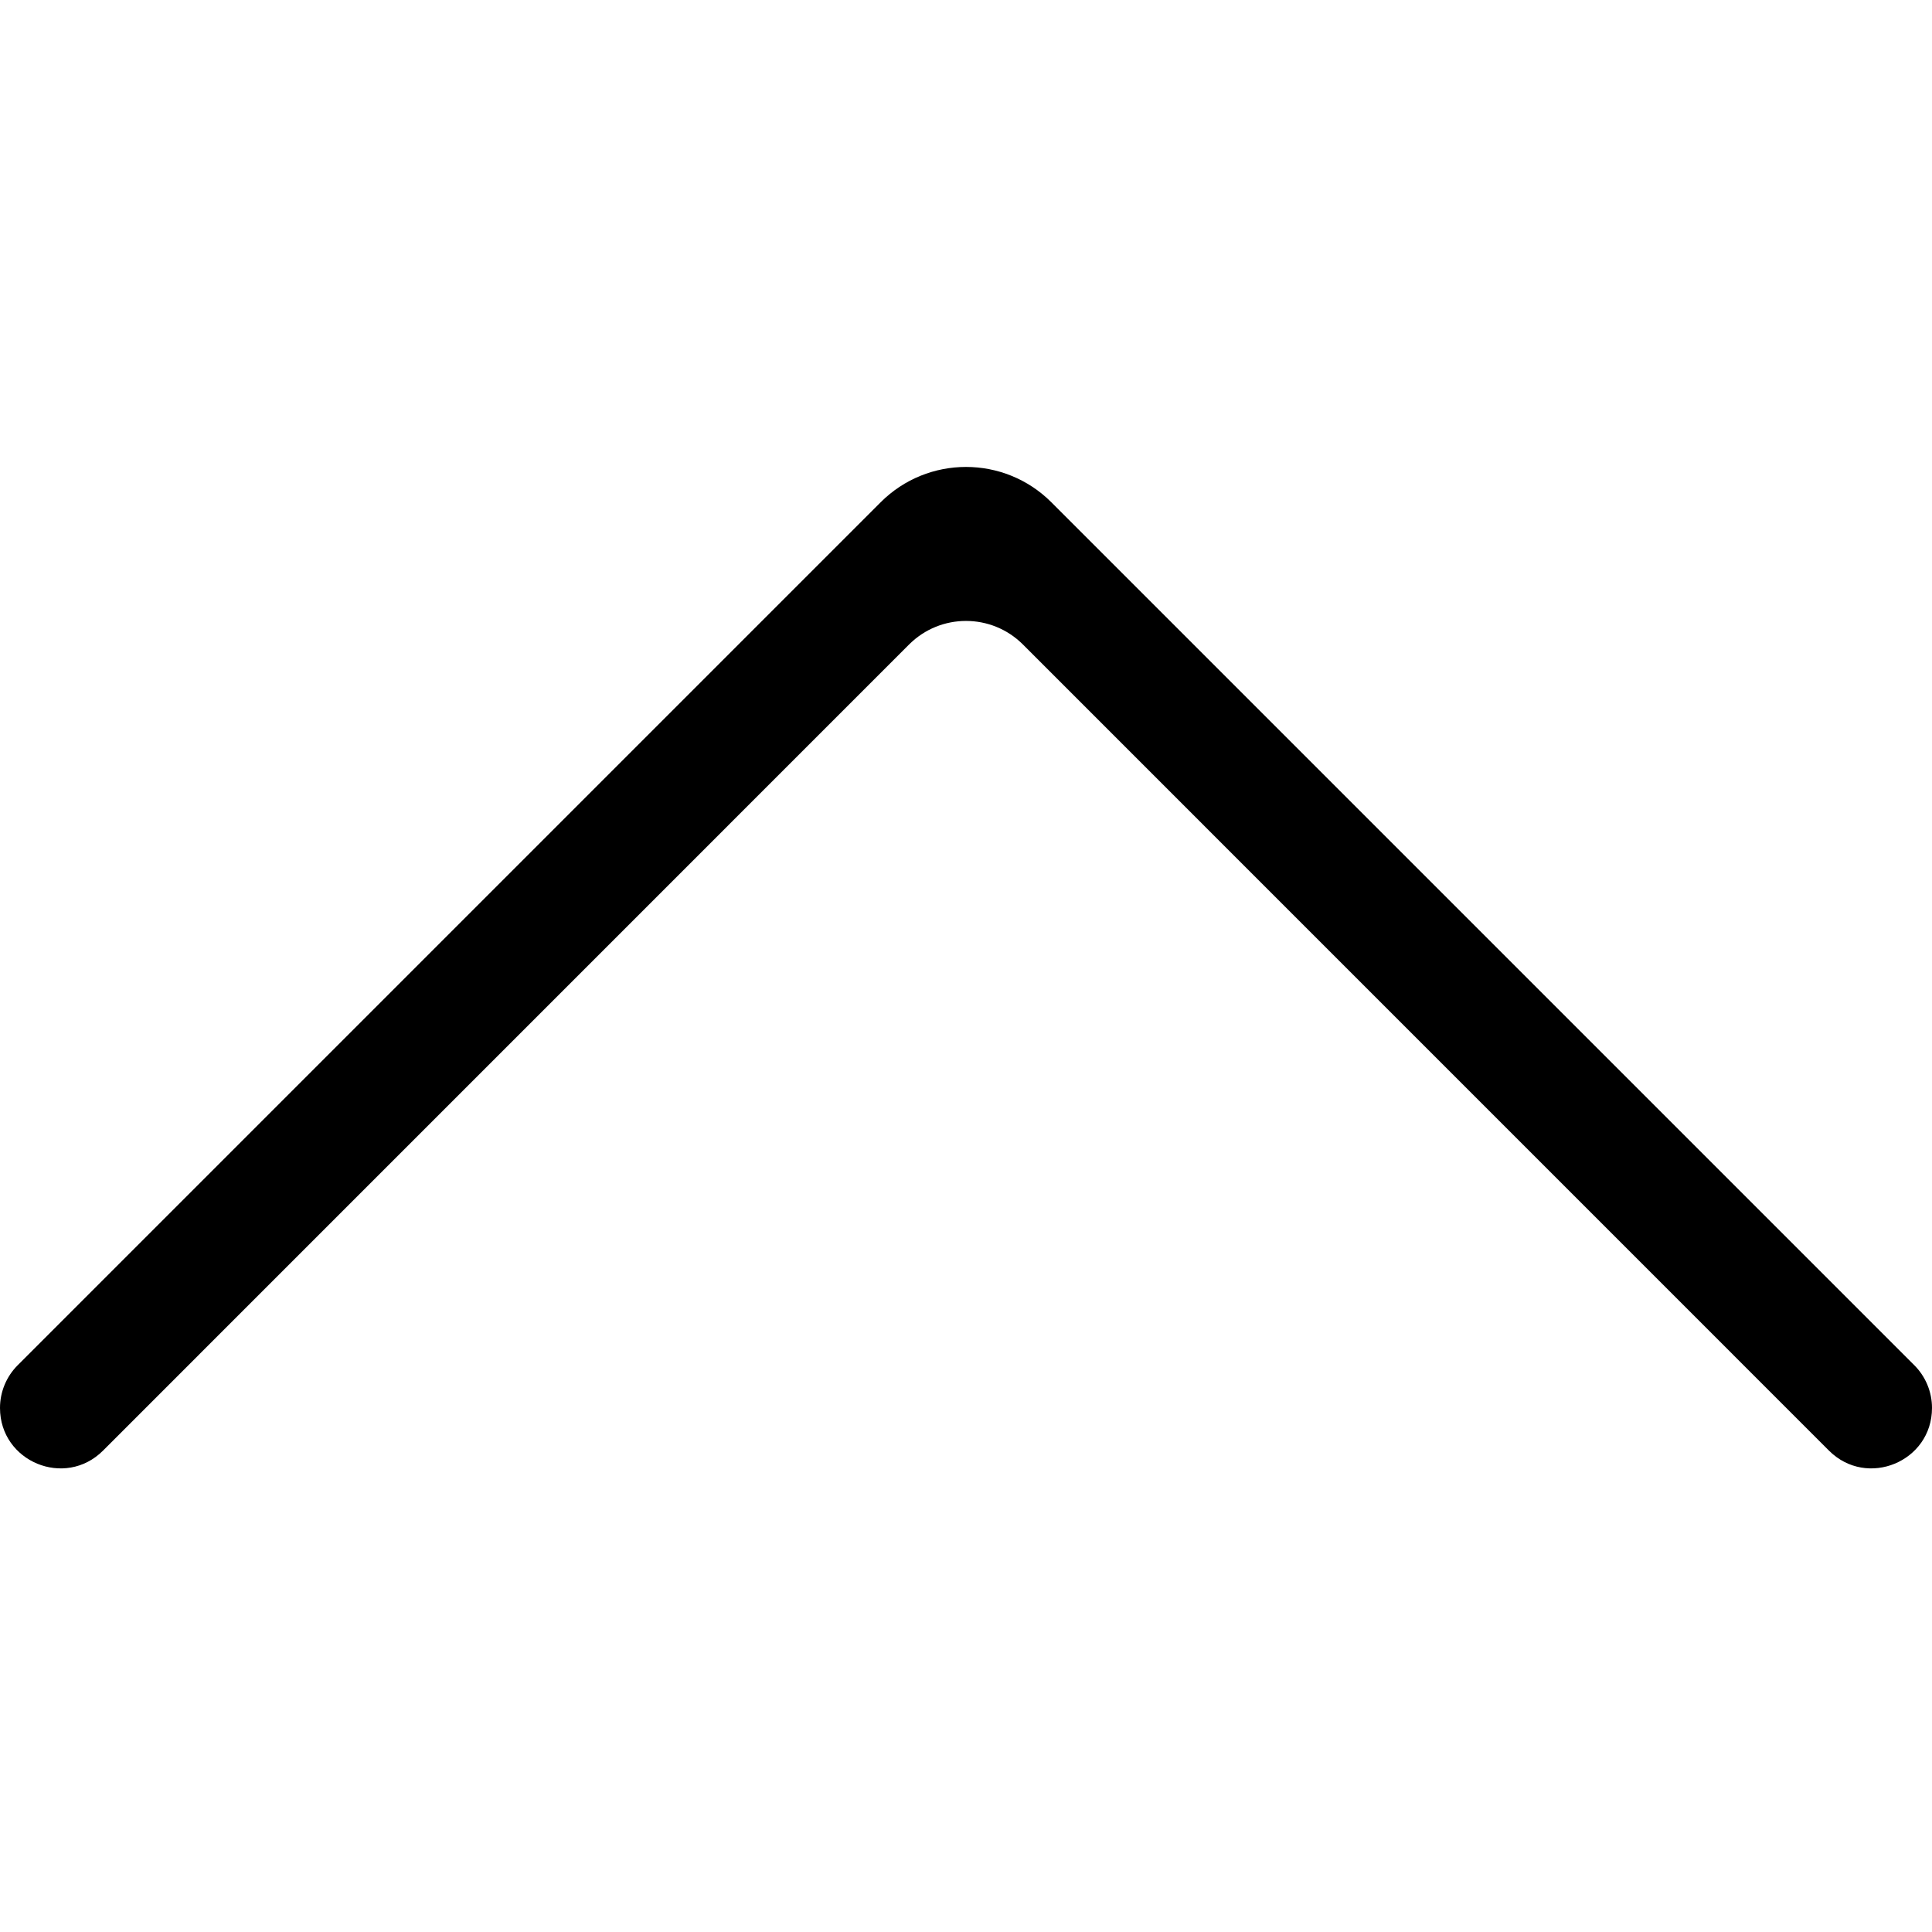
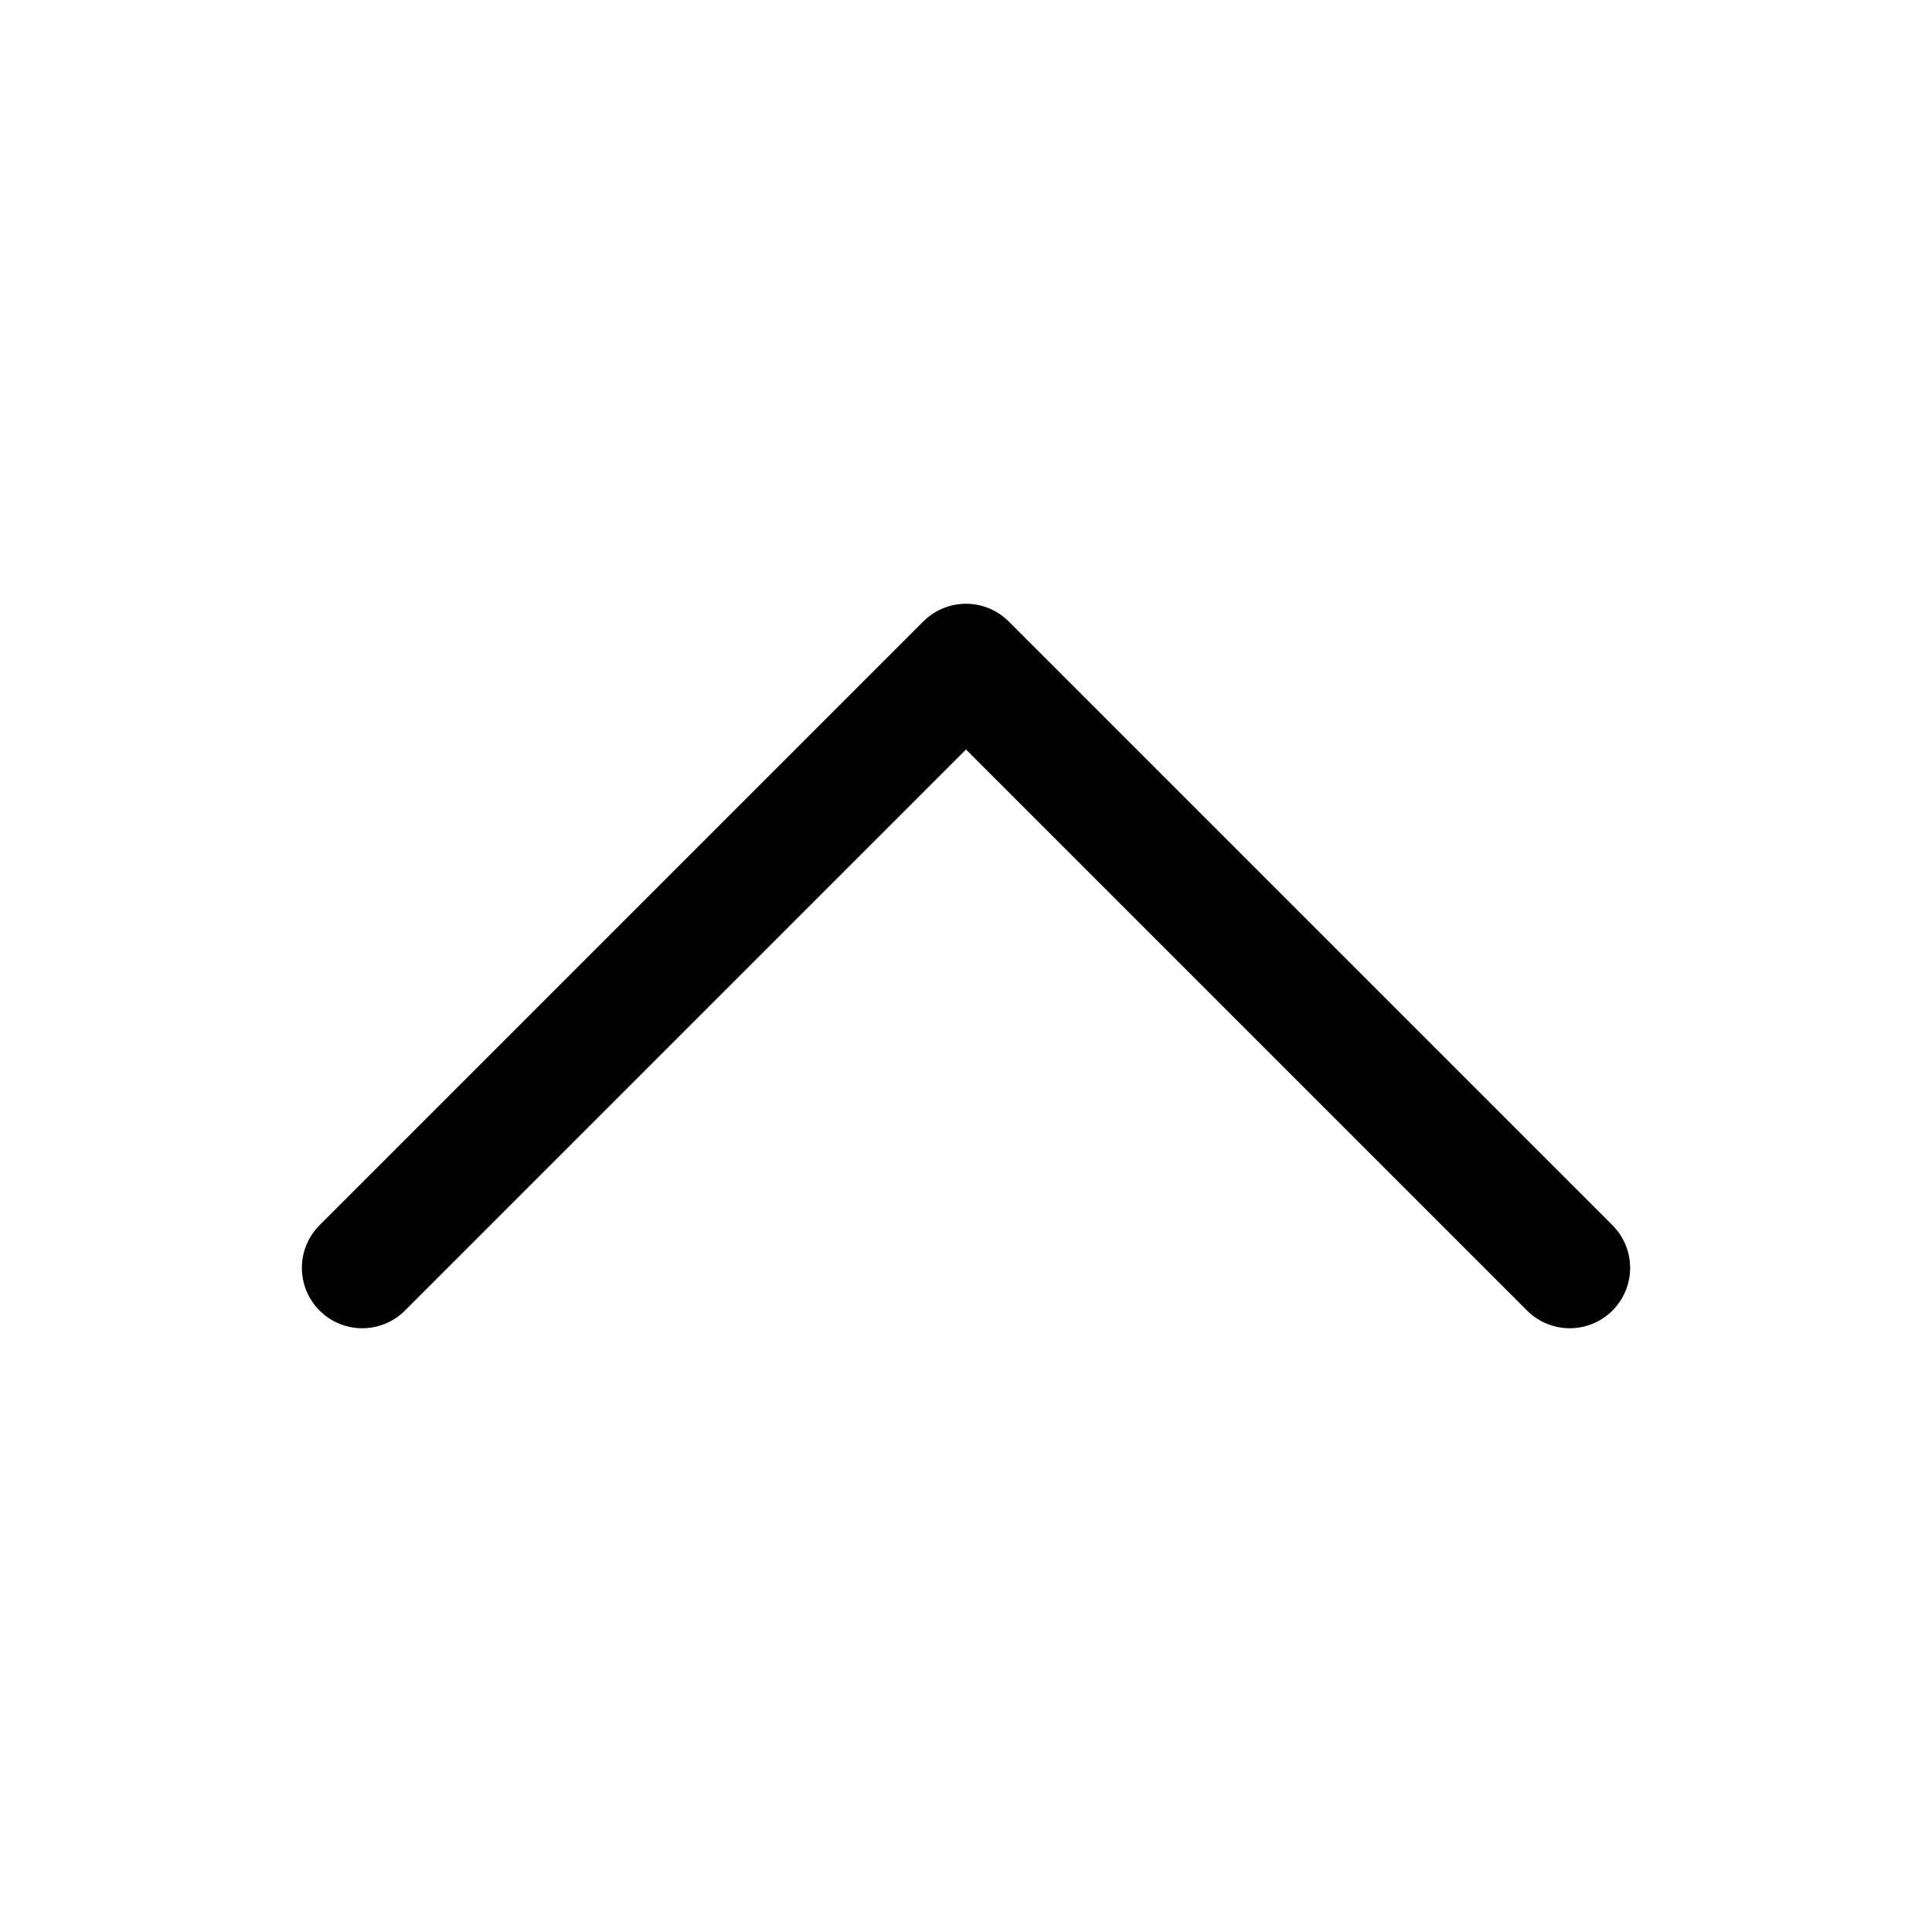
- <svg xmlns="http://www.w3.org/2000/svg" width="24" height="24" viewBox="0 0 24 24" fill="none">
-   <path d="M24 17.49C24 18.158 23.192 18.492 22.72 18.02L12.707 8.006C12.317 7.616 11.683 7.616 11.293 8.006L1.28 18.02C0.808 18.492 0 18.158 0 17.49V17.49C0 17.291 0.079 17.1 0.22 16.959L10.939 6.24C11.525 5.654 12.475 5.654 13.061 6.24L23.78 16.959C23.921 17.1 24 17.291 24 17.49V17.49Z" fill="black" />
+ <svg xmlns="http://www.w3.org/2000/svg" fill="none" viewBox="0 0 24 24" stroke-width="1.5" stroke="currentColor">
+   <path stroke-linecap="round" stroke-linejoin="round" d="M4.5 15.75l7.5-7.5 7.5 7.5" />
</svg>
